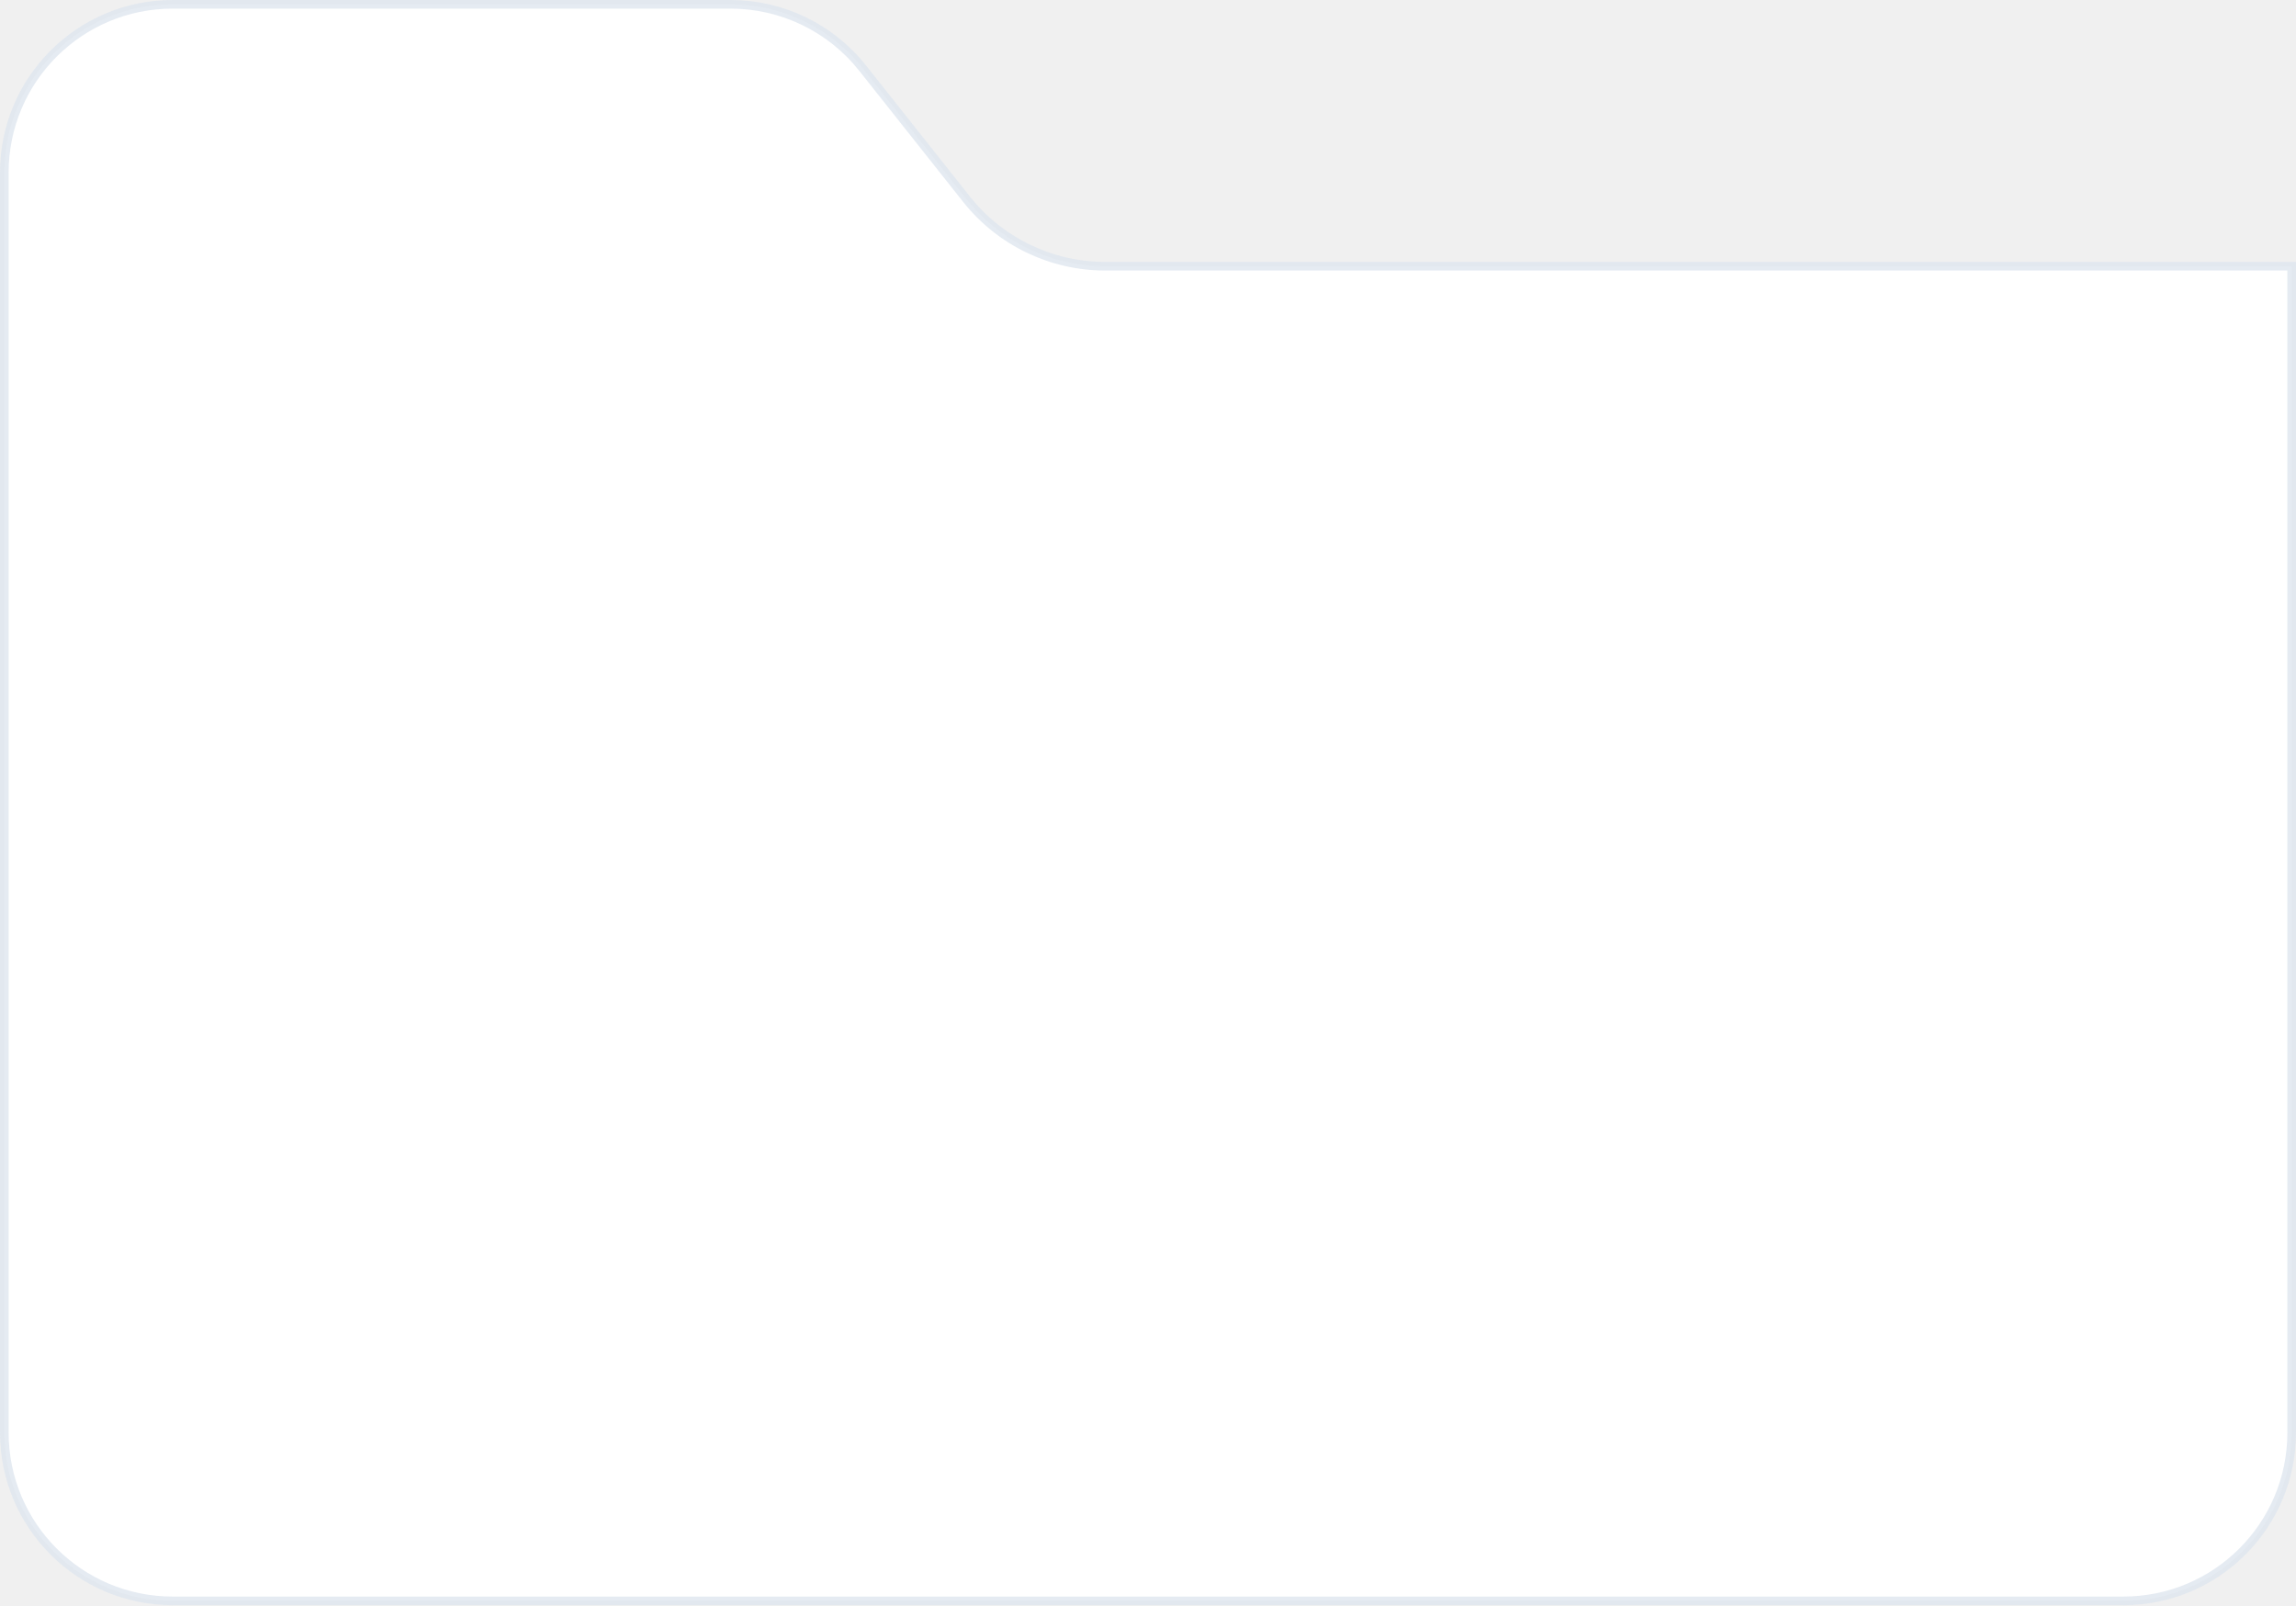
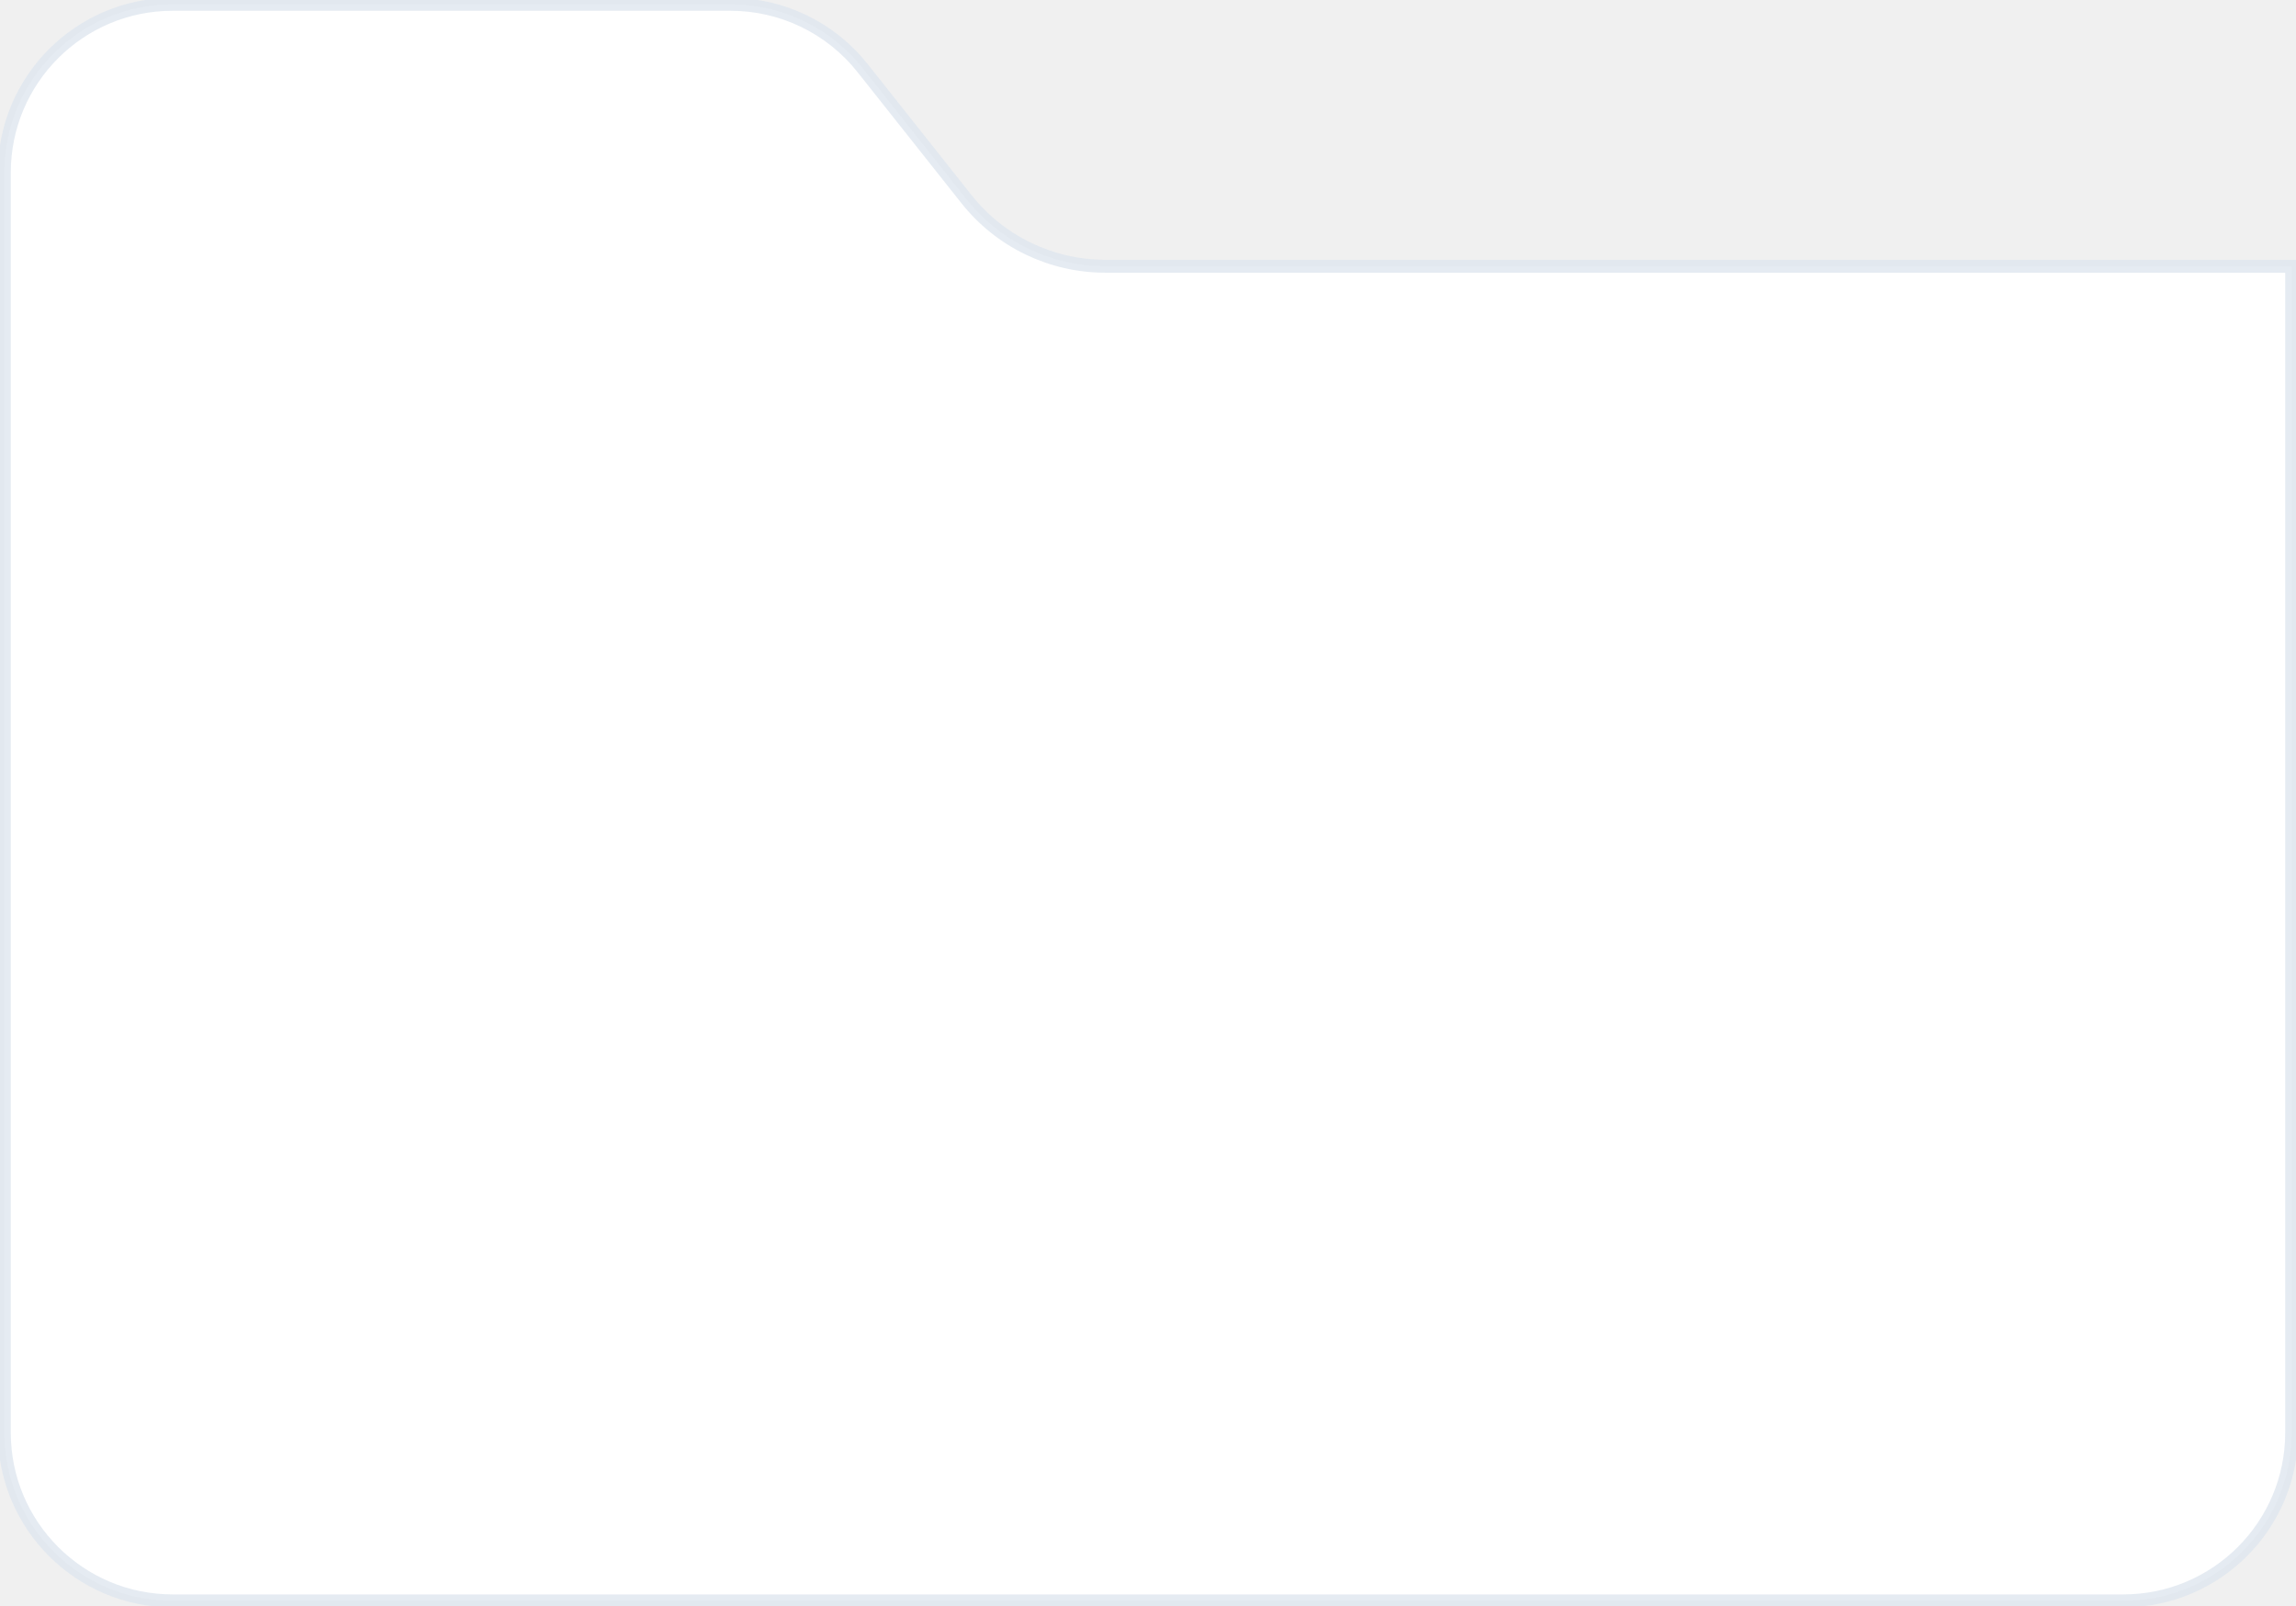
<svg xmlns="http://www.w3.org/2000/svg" width="266" height="186" viewBox="0 0 266 186" fill="none" preserveAspectRatio="none">
-   <path d="M20 0.5H84.651C90.607 0.5 96.236 3.222 99.935 7.89L111.972 23.079C115.86 27.986 121.778 30.848 128.039 30.848H265.5V166C265.5 176.77 256.77 185.5 246 185.5H20C9.23 185.5 0.5 176.77 0.5 166V20C0.5 9.23 9.23 0.5 20 0.5Z" fill="white" stroke="#DEE6EF" stroke-opacity="0.8" />
+   <path d="M20 0.5H84.651C90.607 0.5 96.236 3.222 99.935 7.89L111.972 23.079C115.86 27.986 121.778 30.848 128.039 30.848H265.5V166C265.5 176.77 256.77 185.5 246 185.5H20C9.23 185.5 0.5 176.77 0.5 166V20C0.5 9.23 9.23 0.5 20 0.5Z" fill="white" stroke="#DEE6EF" stroke-opacity="0.8" stroke-width="1.5" />
</svg>
